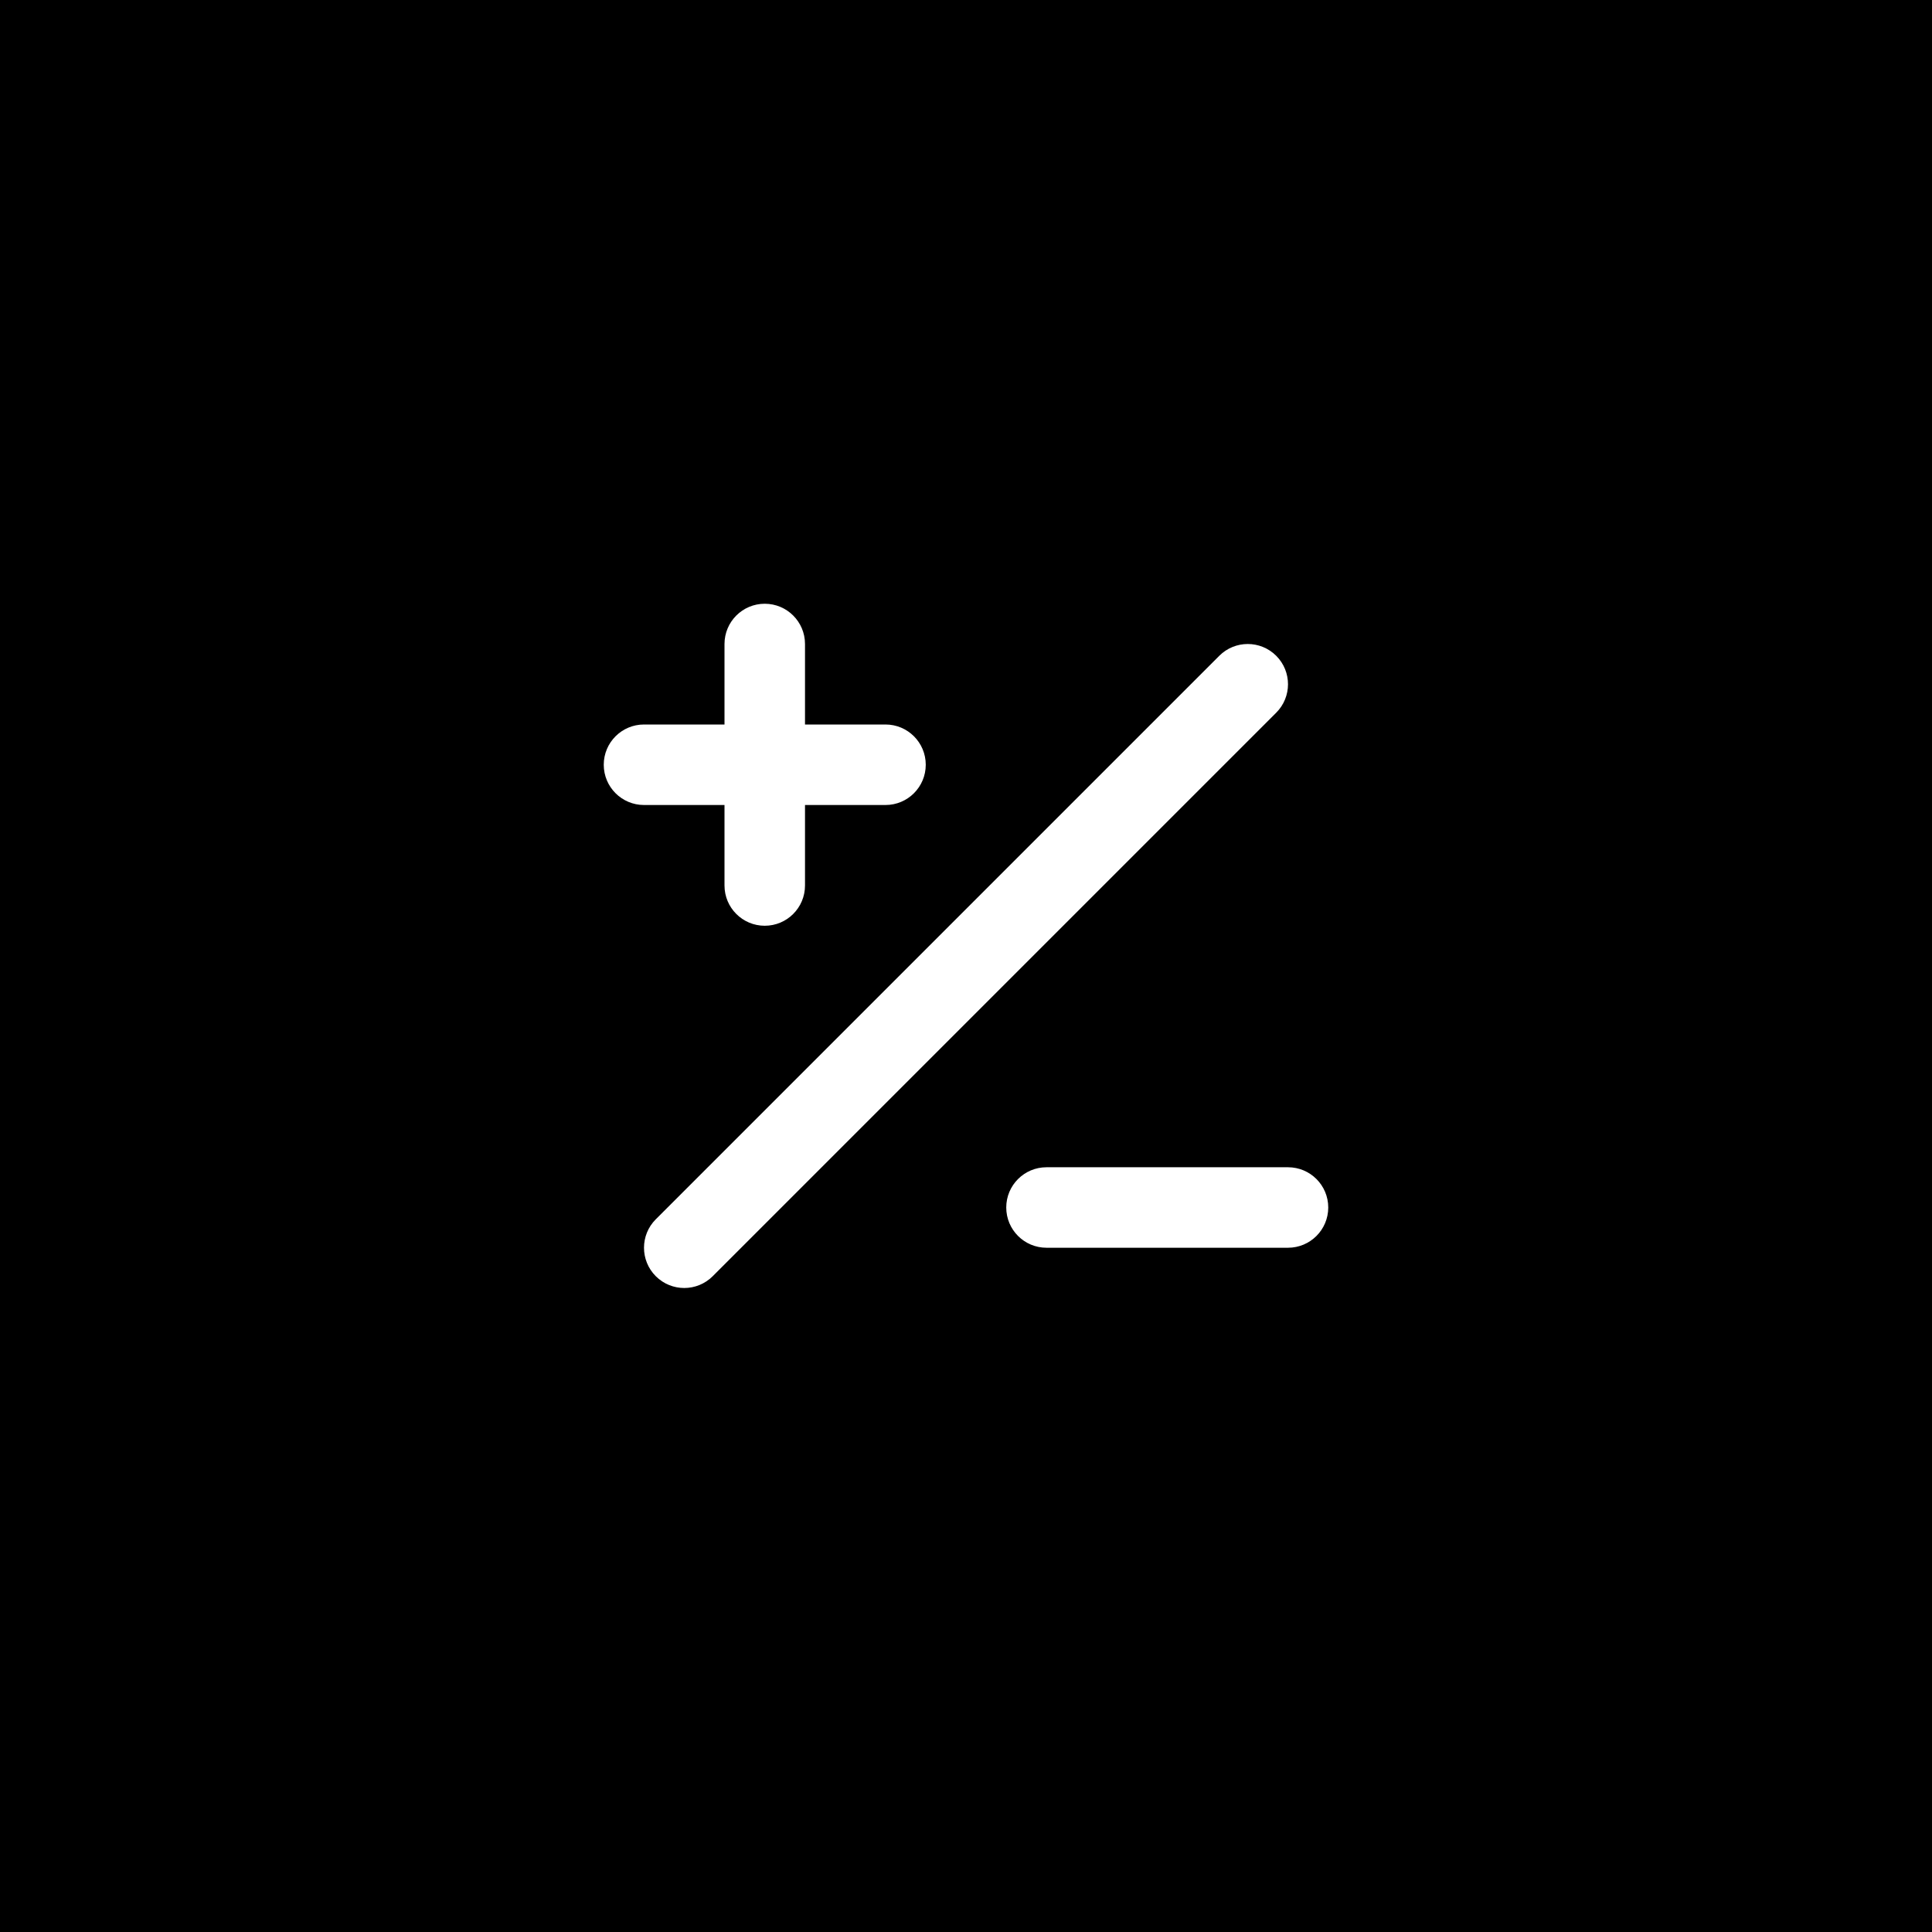
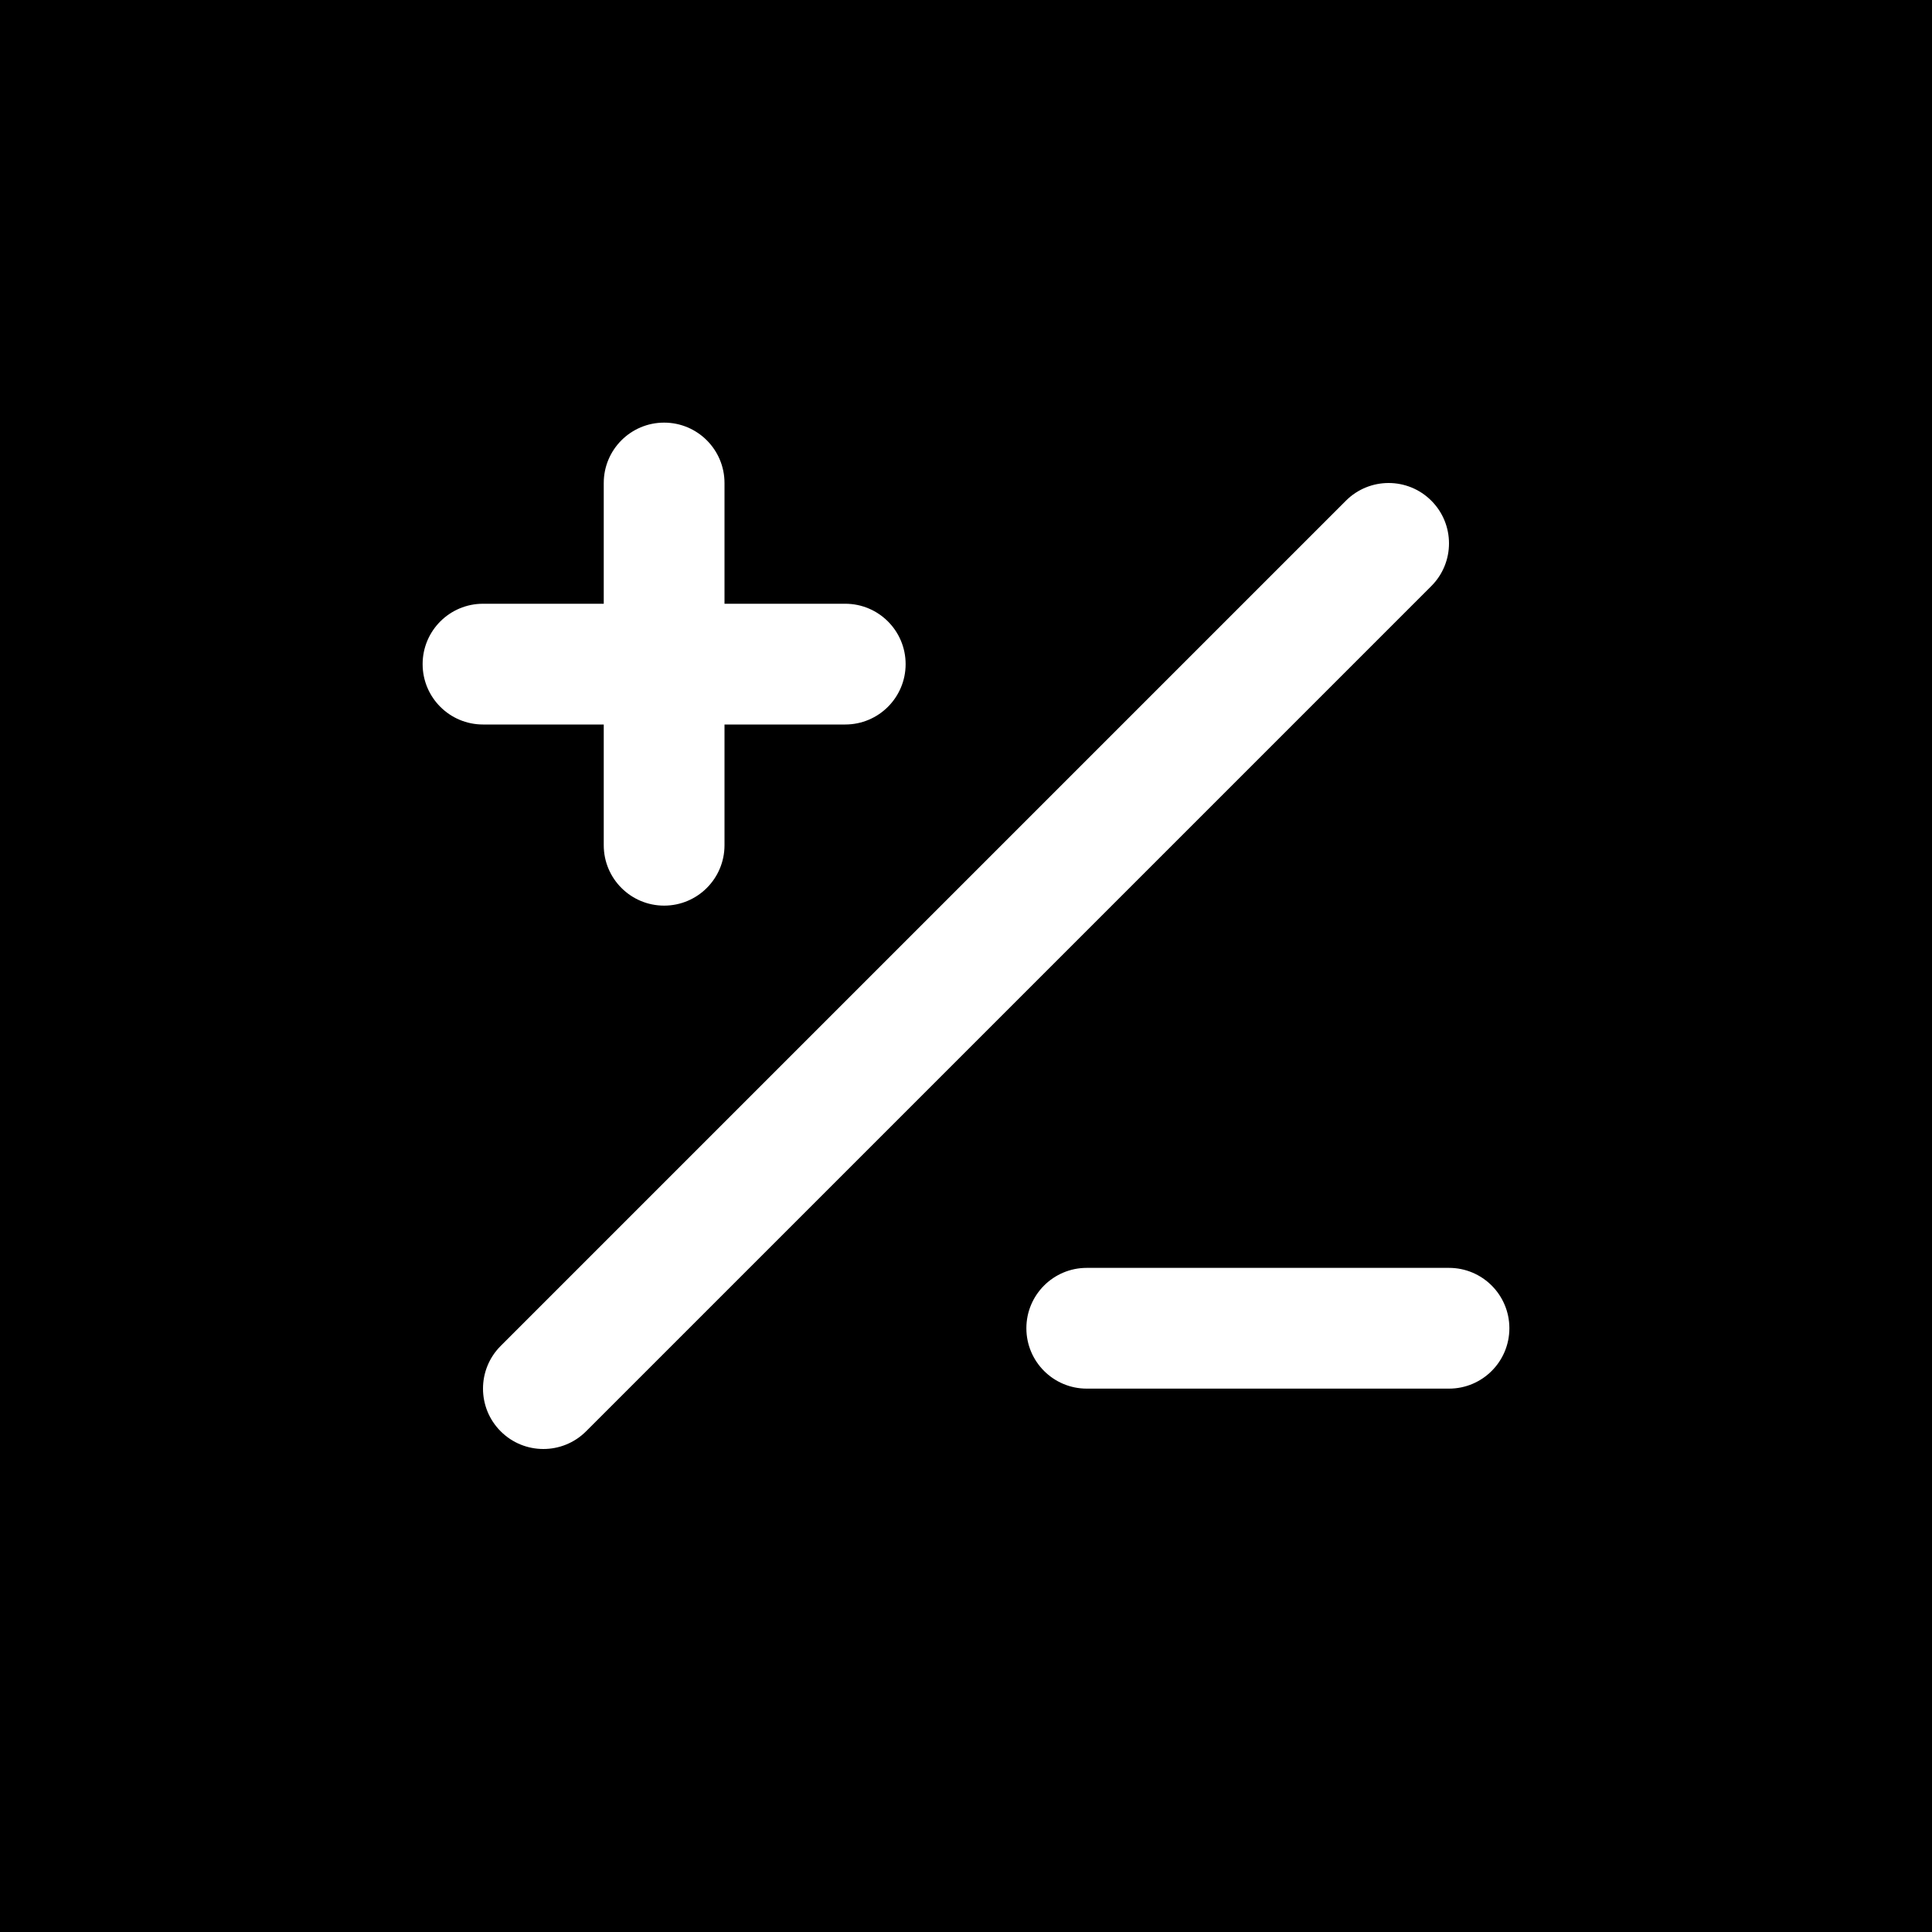
<svg xmlns="http://www.w3.org/2000/svg" width="256" height="256" viewBox="0 0 256 256" fill="none">
  <rect width="256" height="256" fill="black" />
-   <path fill-rule="evenodd" clip-rule="evenodd" d="M101.333 80C104.279 80 106.667 82.388 106.667 85.333V96H117.333C120.279 96 122.667 98.388 122.667 101.333C122.667 104.279 120.279 106.667 117.333 106.667H106.667V117.333C106.667 120.279 104.279 122.667 101.333 122.667C98.388 122.667 96 120.279 96 117.333V106.667H85.333C82.388 106.667 80 104.279 80 101.333C80 98.388 82.388 96 85.333 96H96V85.333C96 82.388 98.388 80 101.333 80ZM169.105 86.895C171.187 88.978 171.187 92.355 169.105 94.438L94.438 169.105C92.355 171.187 88.978 171.187 86.895 169.105C84.813 167.022 84.813 163.645 86.895 161.562L161.562 86.895C163.645 84.813 167.022 84.813 169.105 86.895ZM133.333 160C133.333 157.054 135.721 154.667 138.667 154.667H170.667C173.612 154.667 176 157.054 176 160C176 162.946 173.612 165.333 170.667 165.333H138.667C135.721 165.333 133.333 162.946 133.333 160Z" fill="white" />
+   <path fill-rule="evenodd" clip-rule="evenodd" d="M88 56C92.418 56 96 59.582 96 64V80H112C116.418 80 120 83.582 120 88C120 92.418 116.418 96 112 96H96V112C96 116.418 92.418 120 88 120C83.582 120 80 116.418 80 112V96H64C59.582 96 56 92.418 56 88C56 83.582 59.582 80 64 80H80V64C80 59.582 83.582 56 88 56ZM189.657 66.343C192.781 69.467 192.781 74.533 189.657 77.657L77.657 189.657C74.533 192.781 69.467 192.781 66.343 189.657C63.219 186.533 63.219 181.467 66.343 178.343L178.343 66.343C181.467 63.219 186.533 63.219 189.657 66.343ZM136 176C136 171.582 139.582 168 144 168H192C196.418 168 200 171.582 200 176C200 180.418 196.418 184 192 184H144C139.582 184 136 180.418 136 176Z" fill="white" />
</svg>
